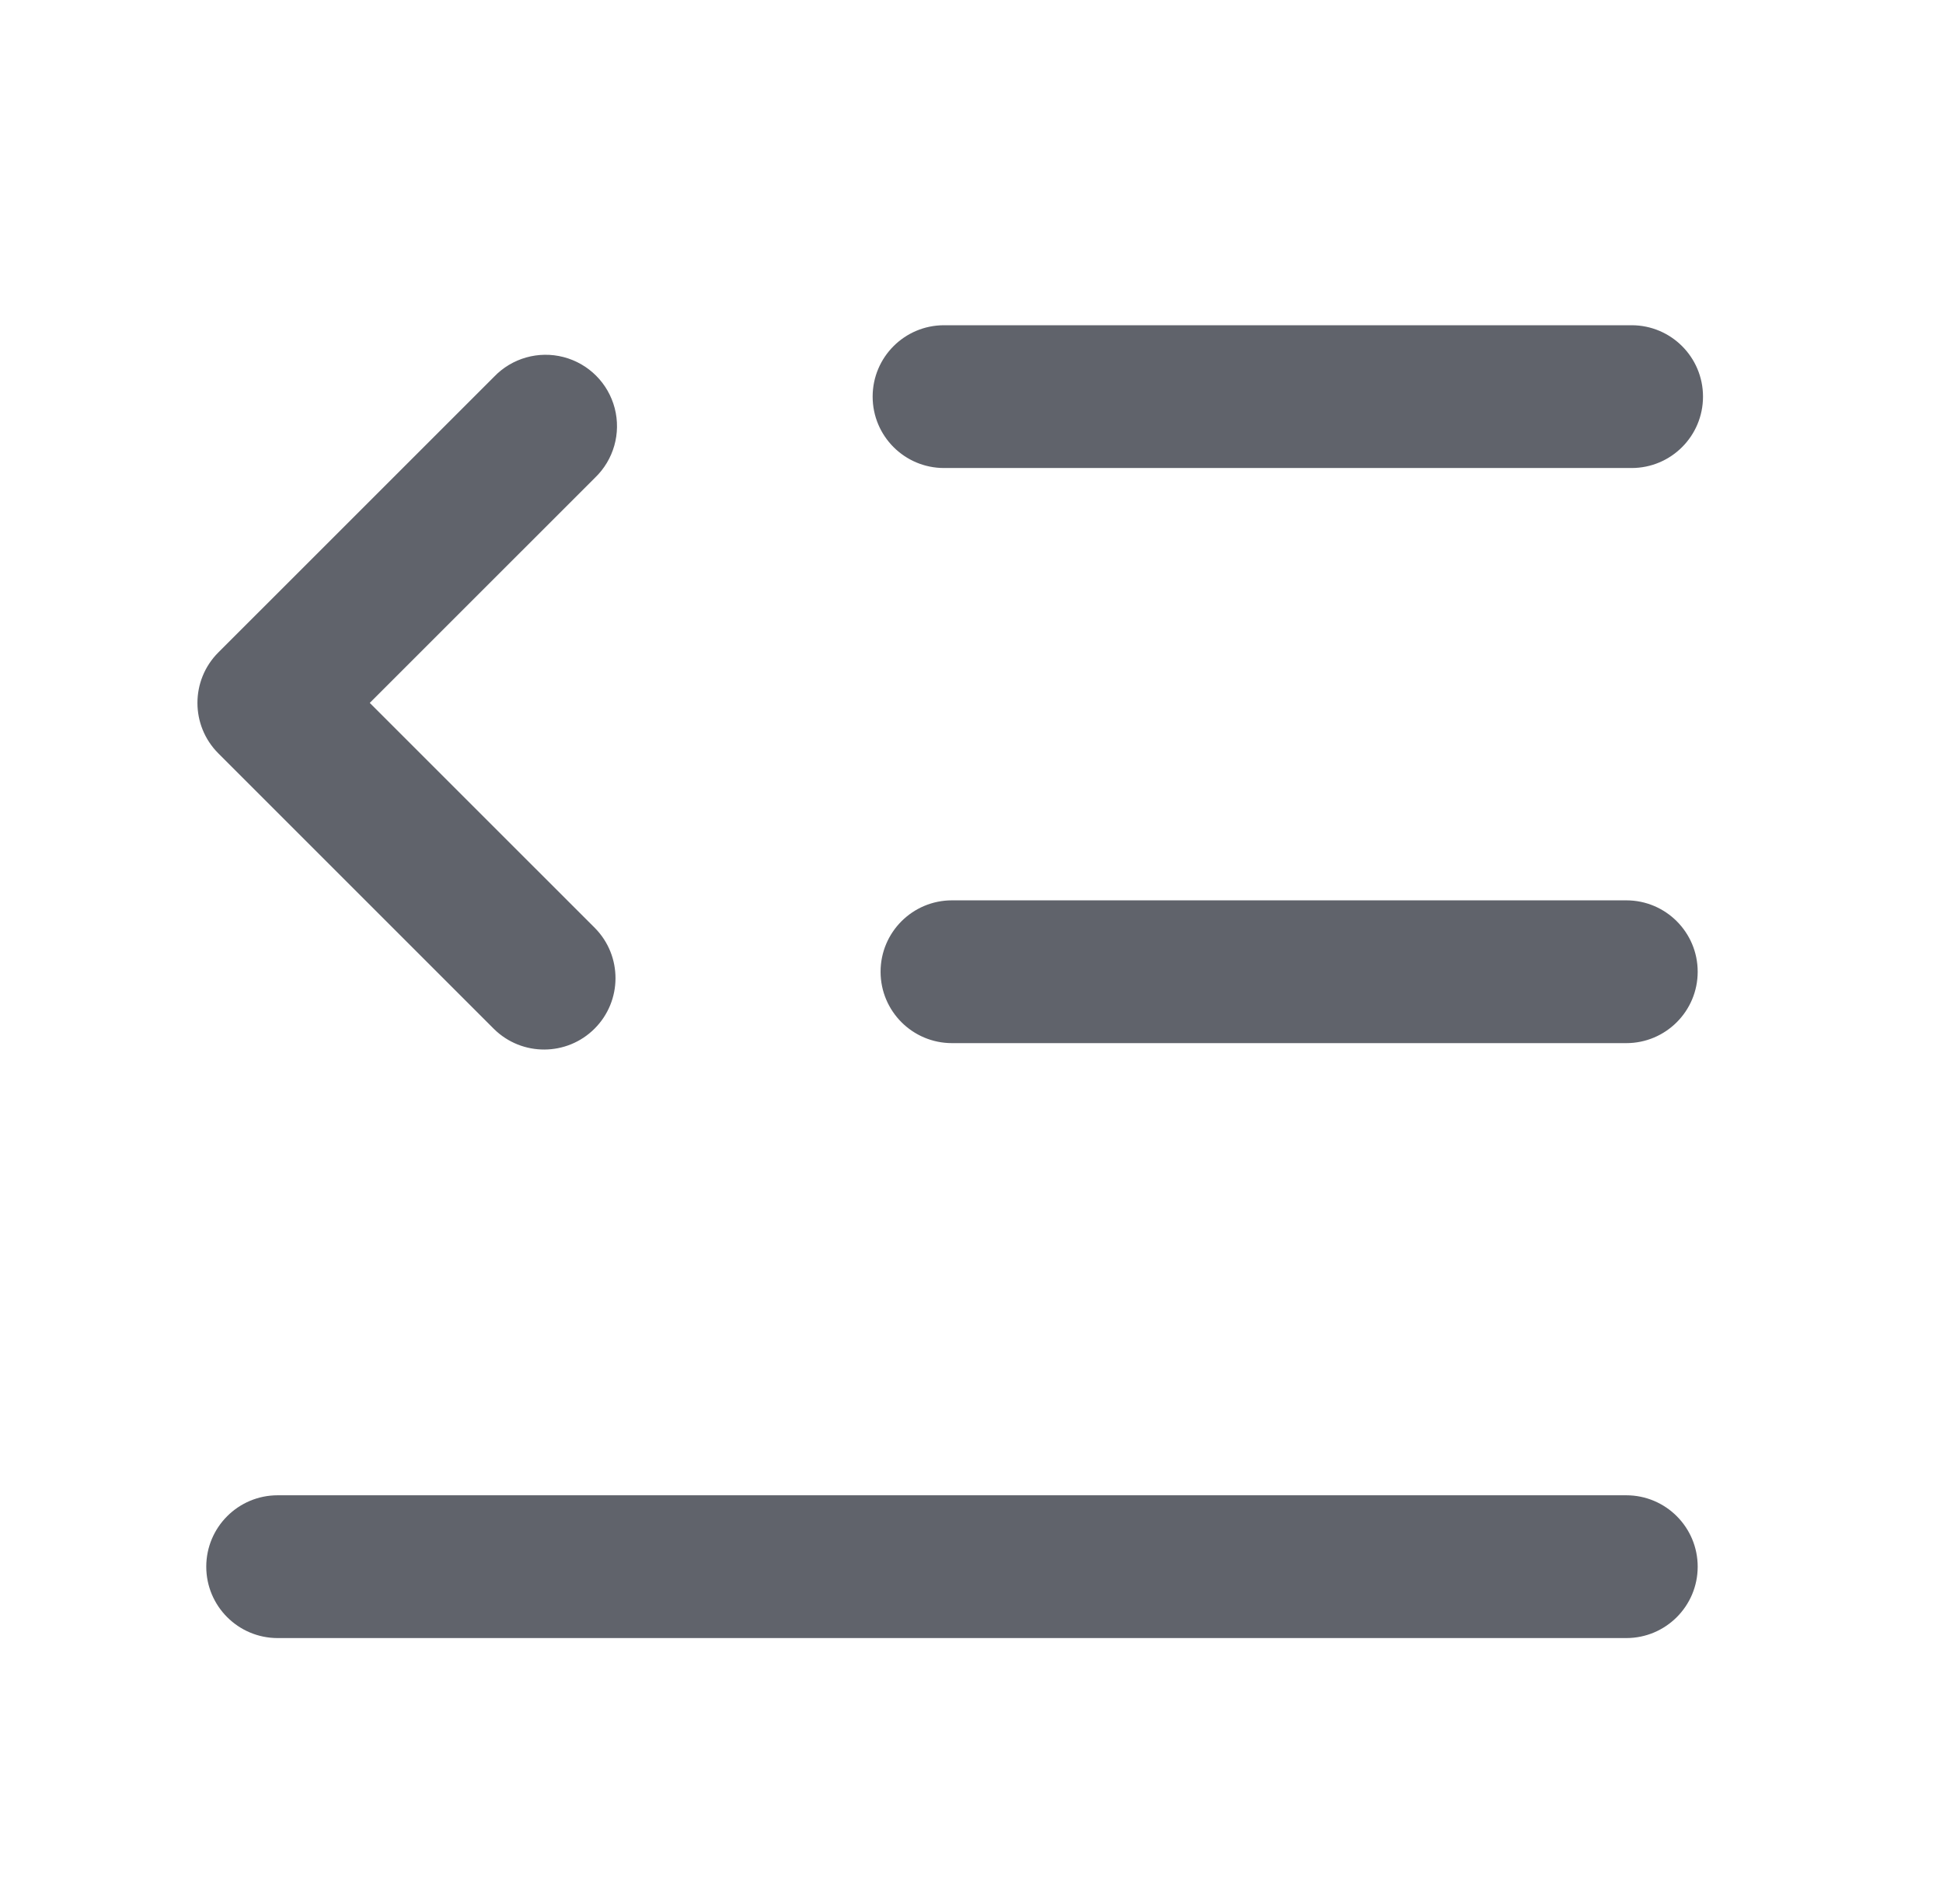
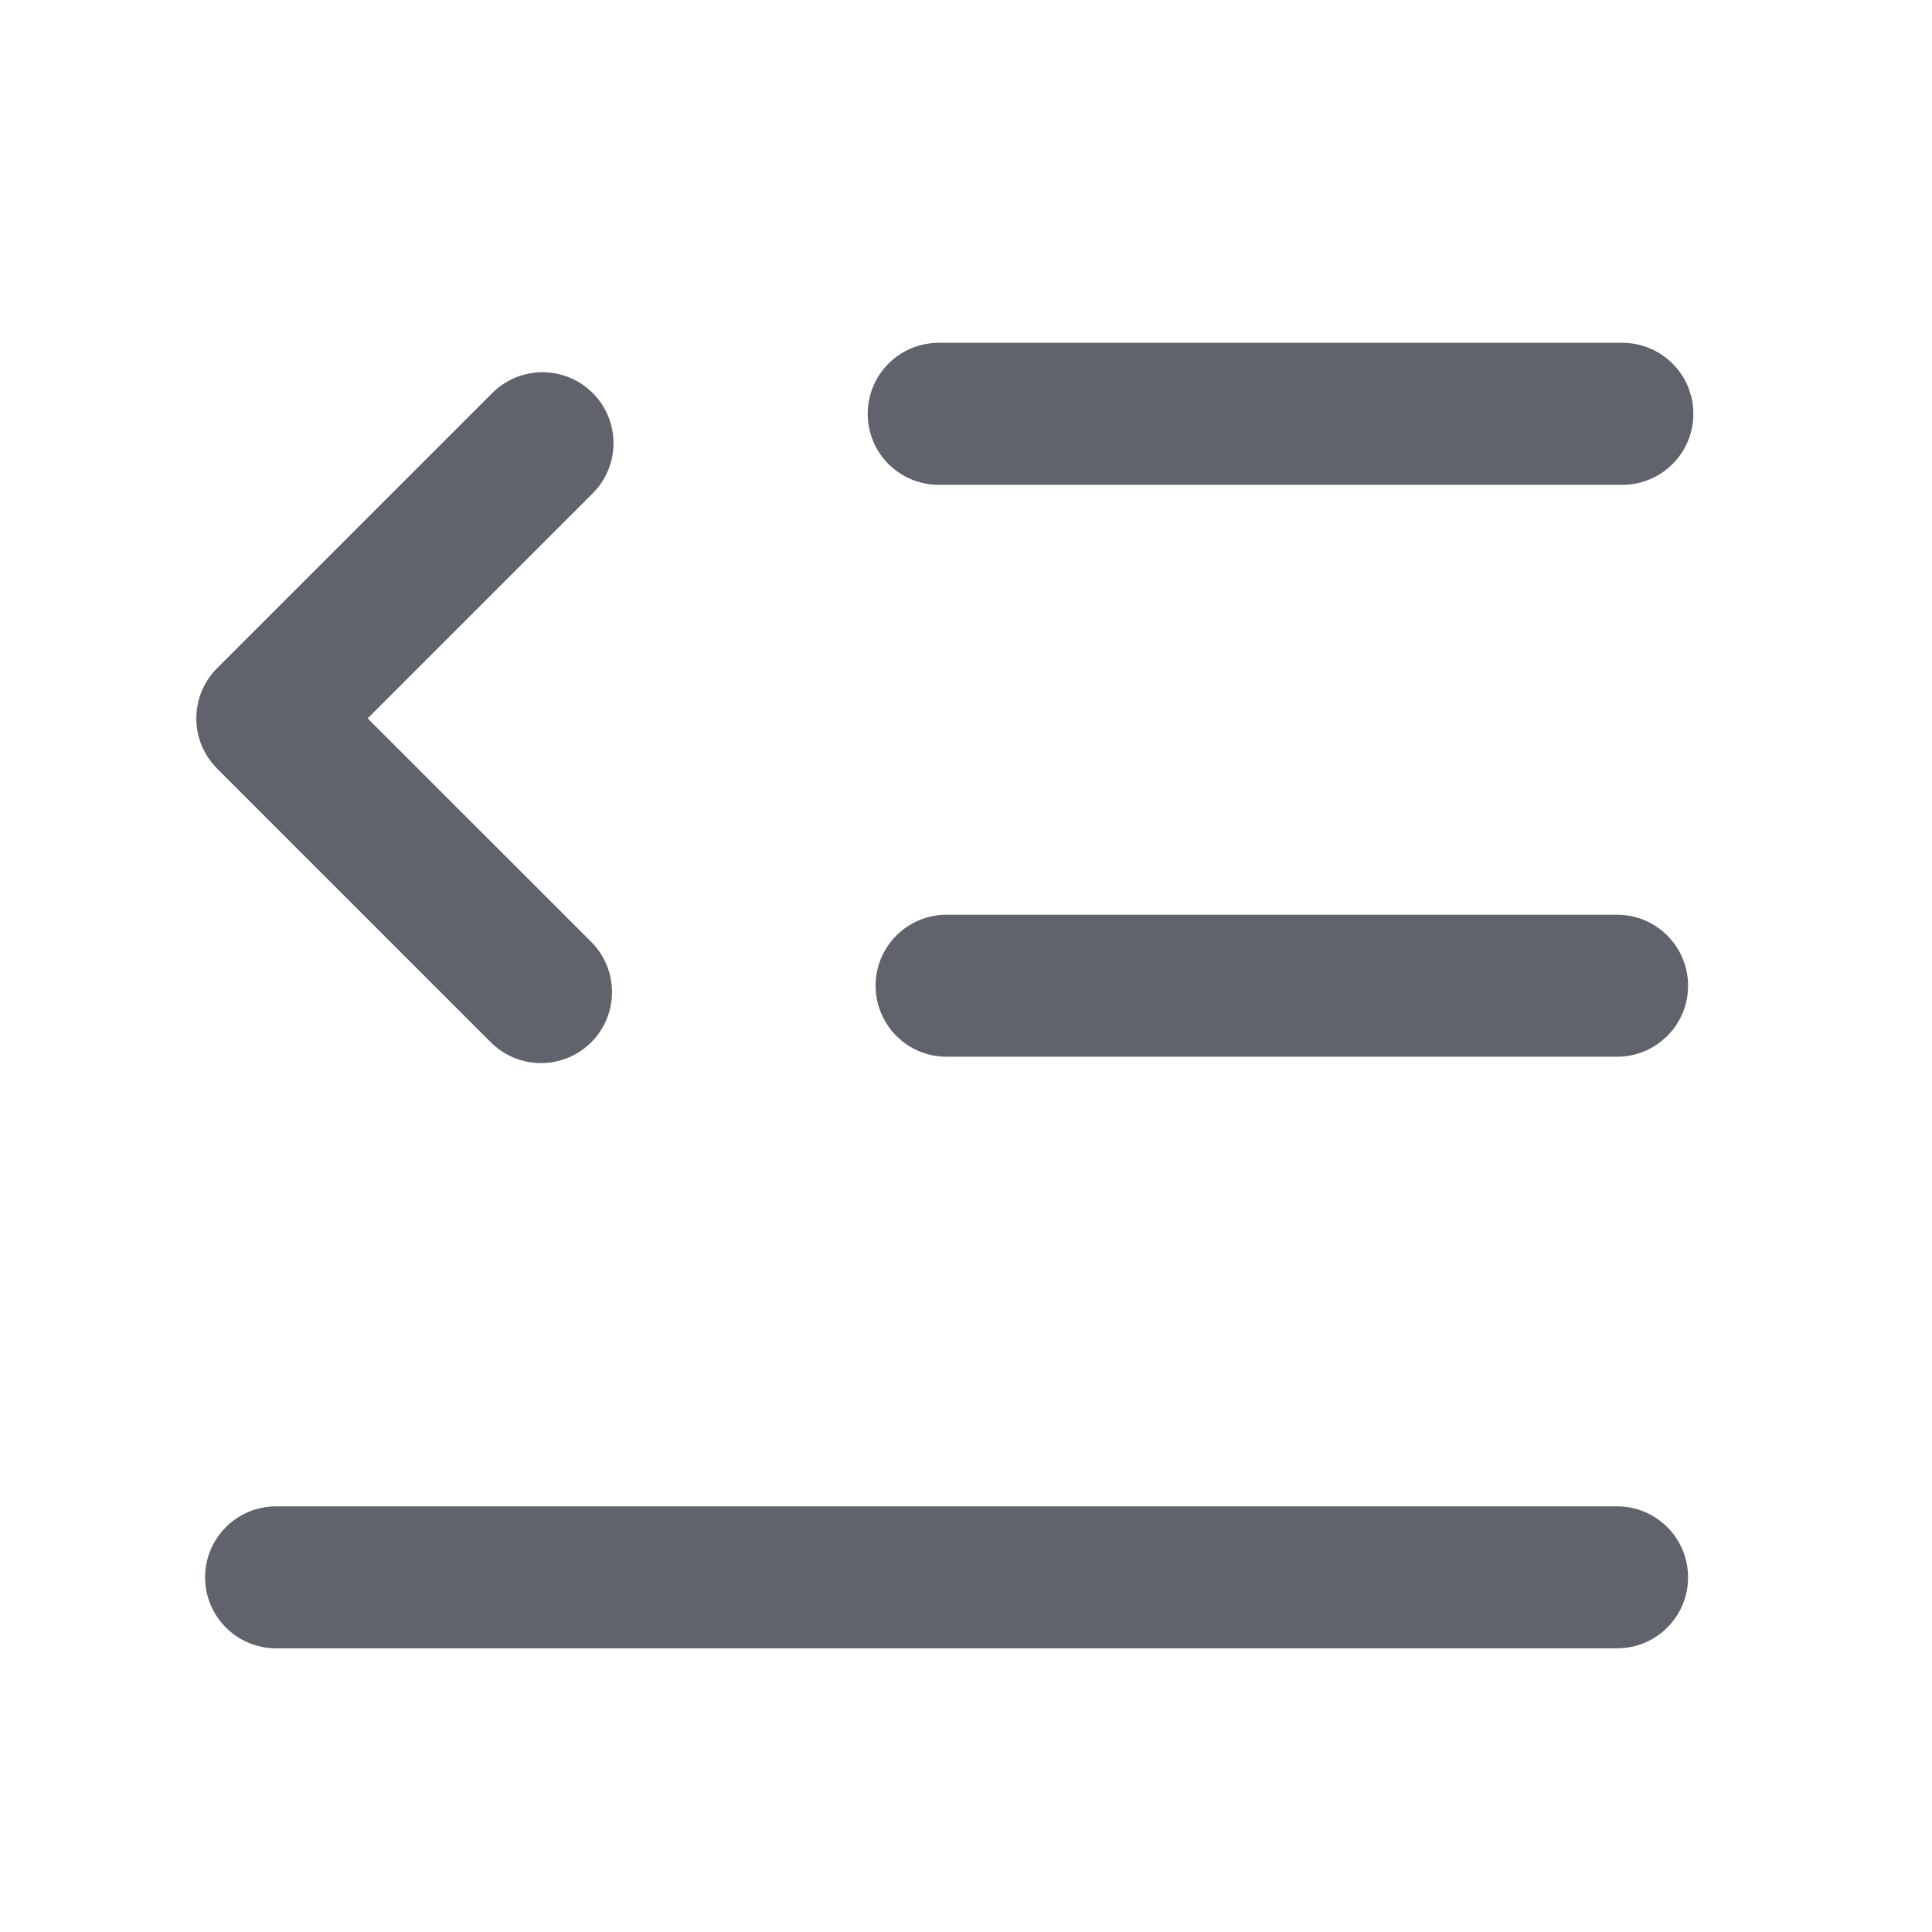
- <svg xmlns="http://www.w3.org/2000/svg" t="1761718361734" class="icon" viewBox="0 0 1045 1024" version="1.1" p-id="11343" width="204.102" height="200">
-   <path d="M874.667 804.267a38.4 38.4 0 1 1 0 76.8H149.333a38.4 38.4 0 0 1 0-76.8h725.333zM874.667 484.267a38.4 38.4 0 1 1 0 76.8H512a38.4 38.4 0 0 1 0-76.8h362.667zM265.707 202.667A38.4 38.4 0 1 1 320 256.96l-121.131 121.109L320 499.179a38.4 38.4 0 0 1-54.293 54.315l-148.267-148.267a38.4 38.4 0 0 1 0-54.315l148.267-148.245zM877.525 174.933a38.4 38.4 0 1 1 0 76.8H507.733a38.4 38.4 0 0 1 0-76.8h369.792z" fill="#60636B" p-id="11344" />
+ <svg xmlns="http://www.w3.org/2000/svg" t="1763891273764" class="icon" viewBox="0 0 1045 1024" version="1.1" p-id="25402" width="200" height="200">
+   <path d="M874.667 804.267a38.4 38.4 0 1 1 0 76.8H149.333a38.4 38.4 0 0 1 0-76.8h725.333zM874.667 484.267a38.4 38.4 0 1 1 0 76.8H512a38.4 38.4 0 0 1 0-76.8h362.667zM265.707 202.667A38.4 38.4 0 1 1 320 256.96l-121.131 121.109L320 499.179a38.4 38.4 0 0 1-54.293 54.315l-148.267-148.267a38.4 38.4 0 0 1 0-54.315l148.267-148.245zM877.525 174.933a38.4 38.4 0 1 1 0 76.8H507.733a38.4 38.4 0 0 1 0-76.8h369.792z" fill="#60636B" p-id="25403" />
</svg>
